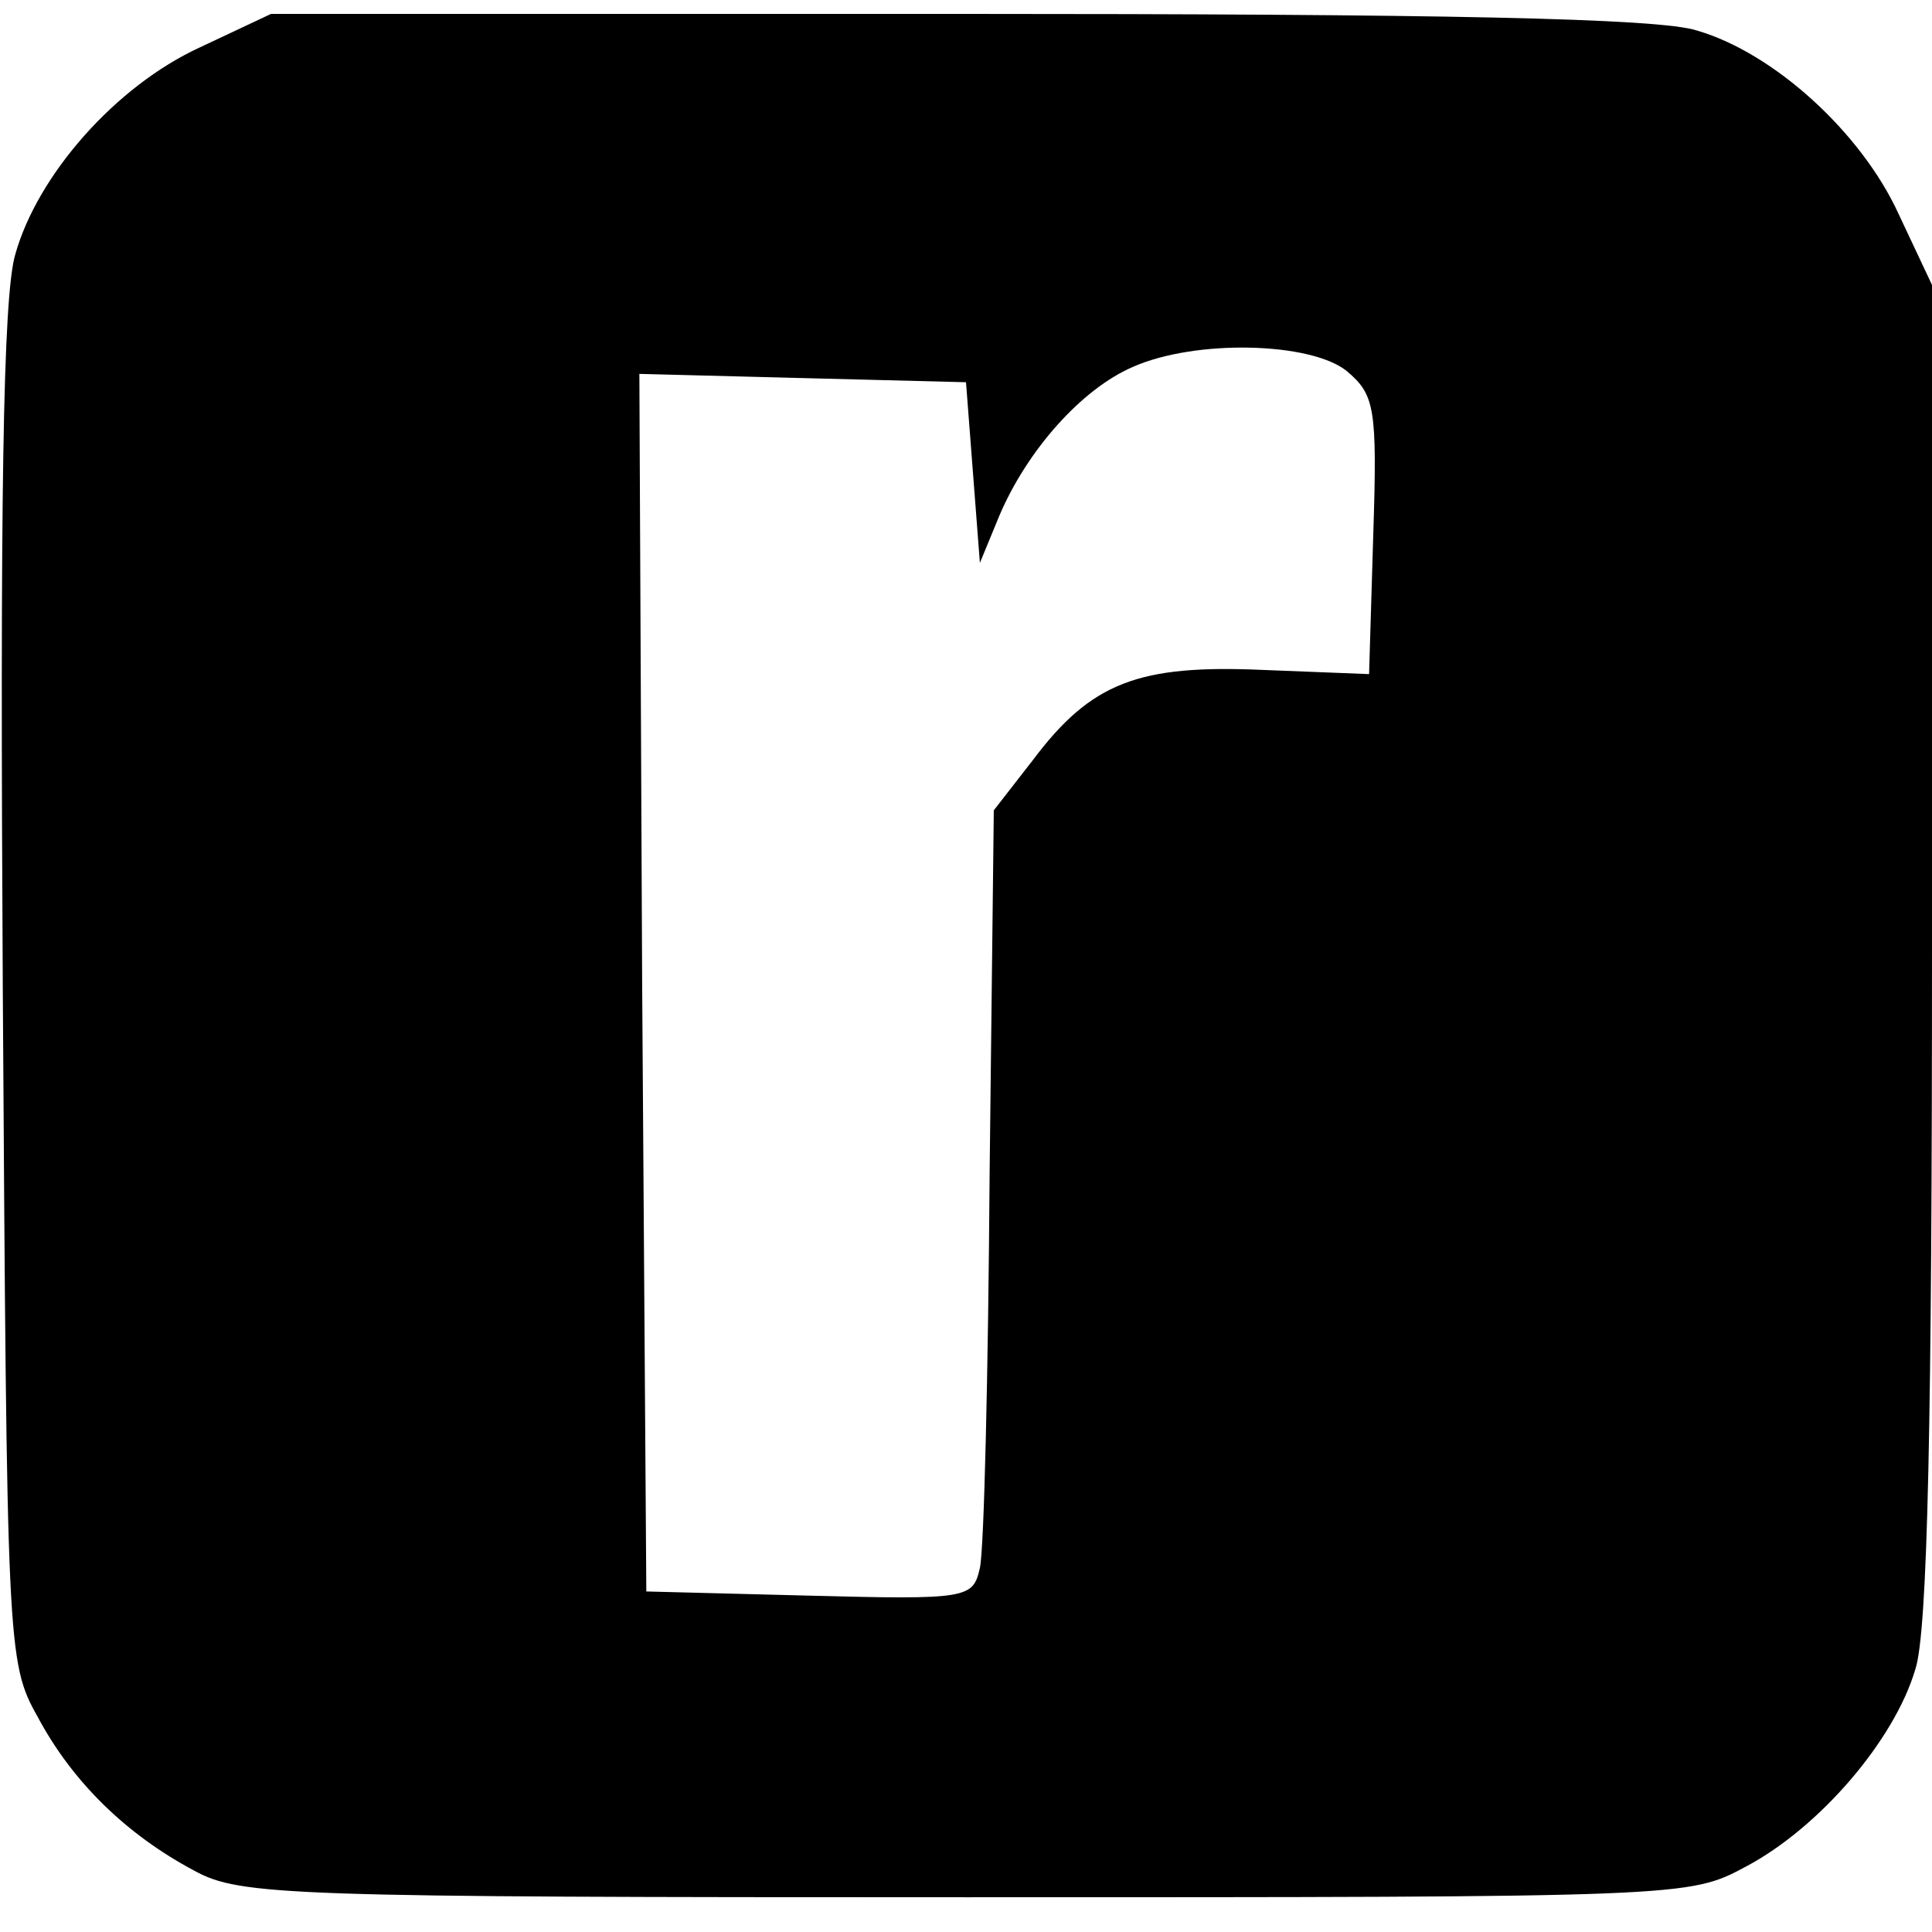
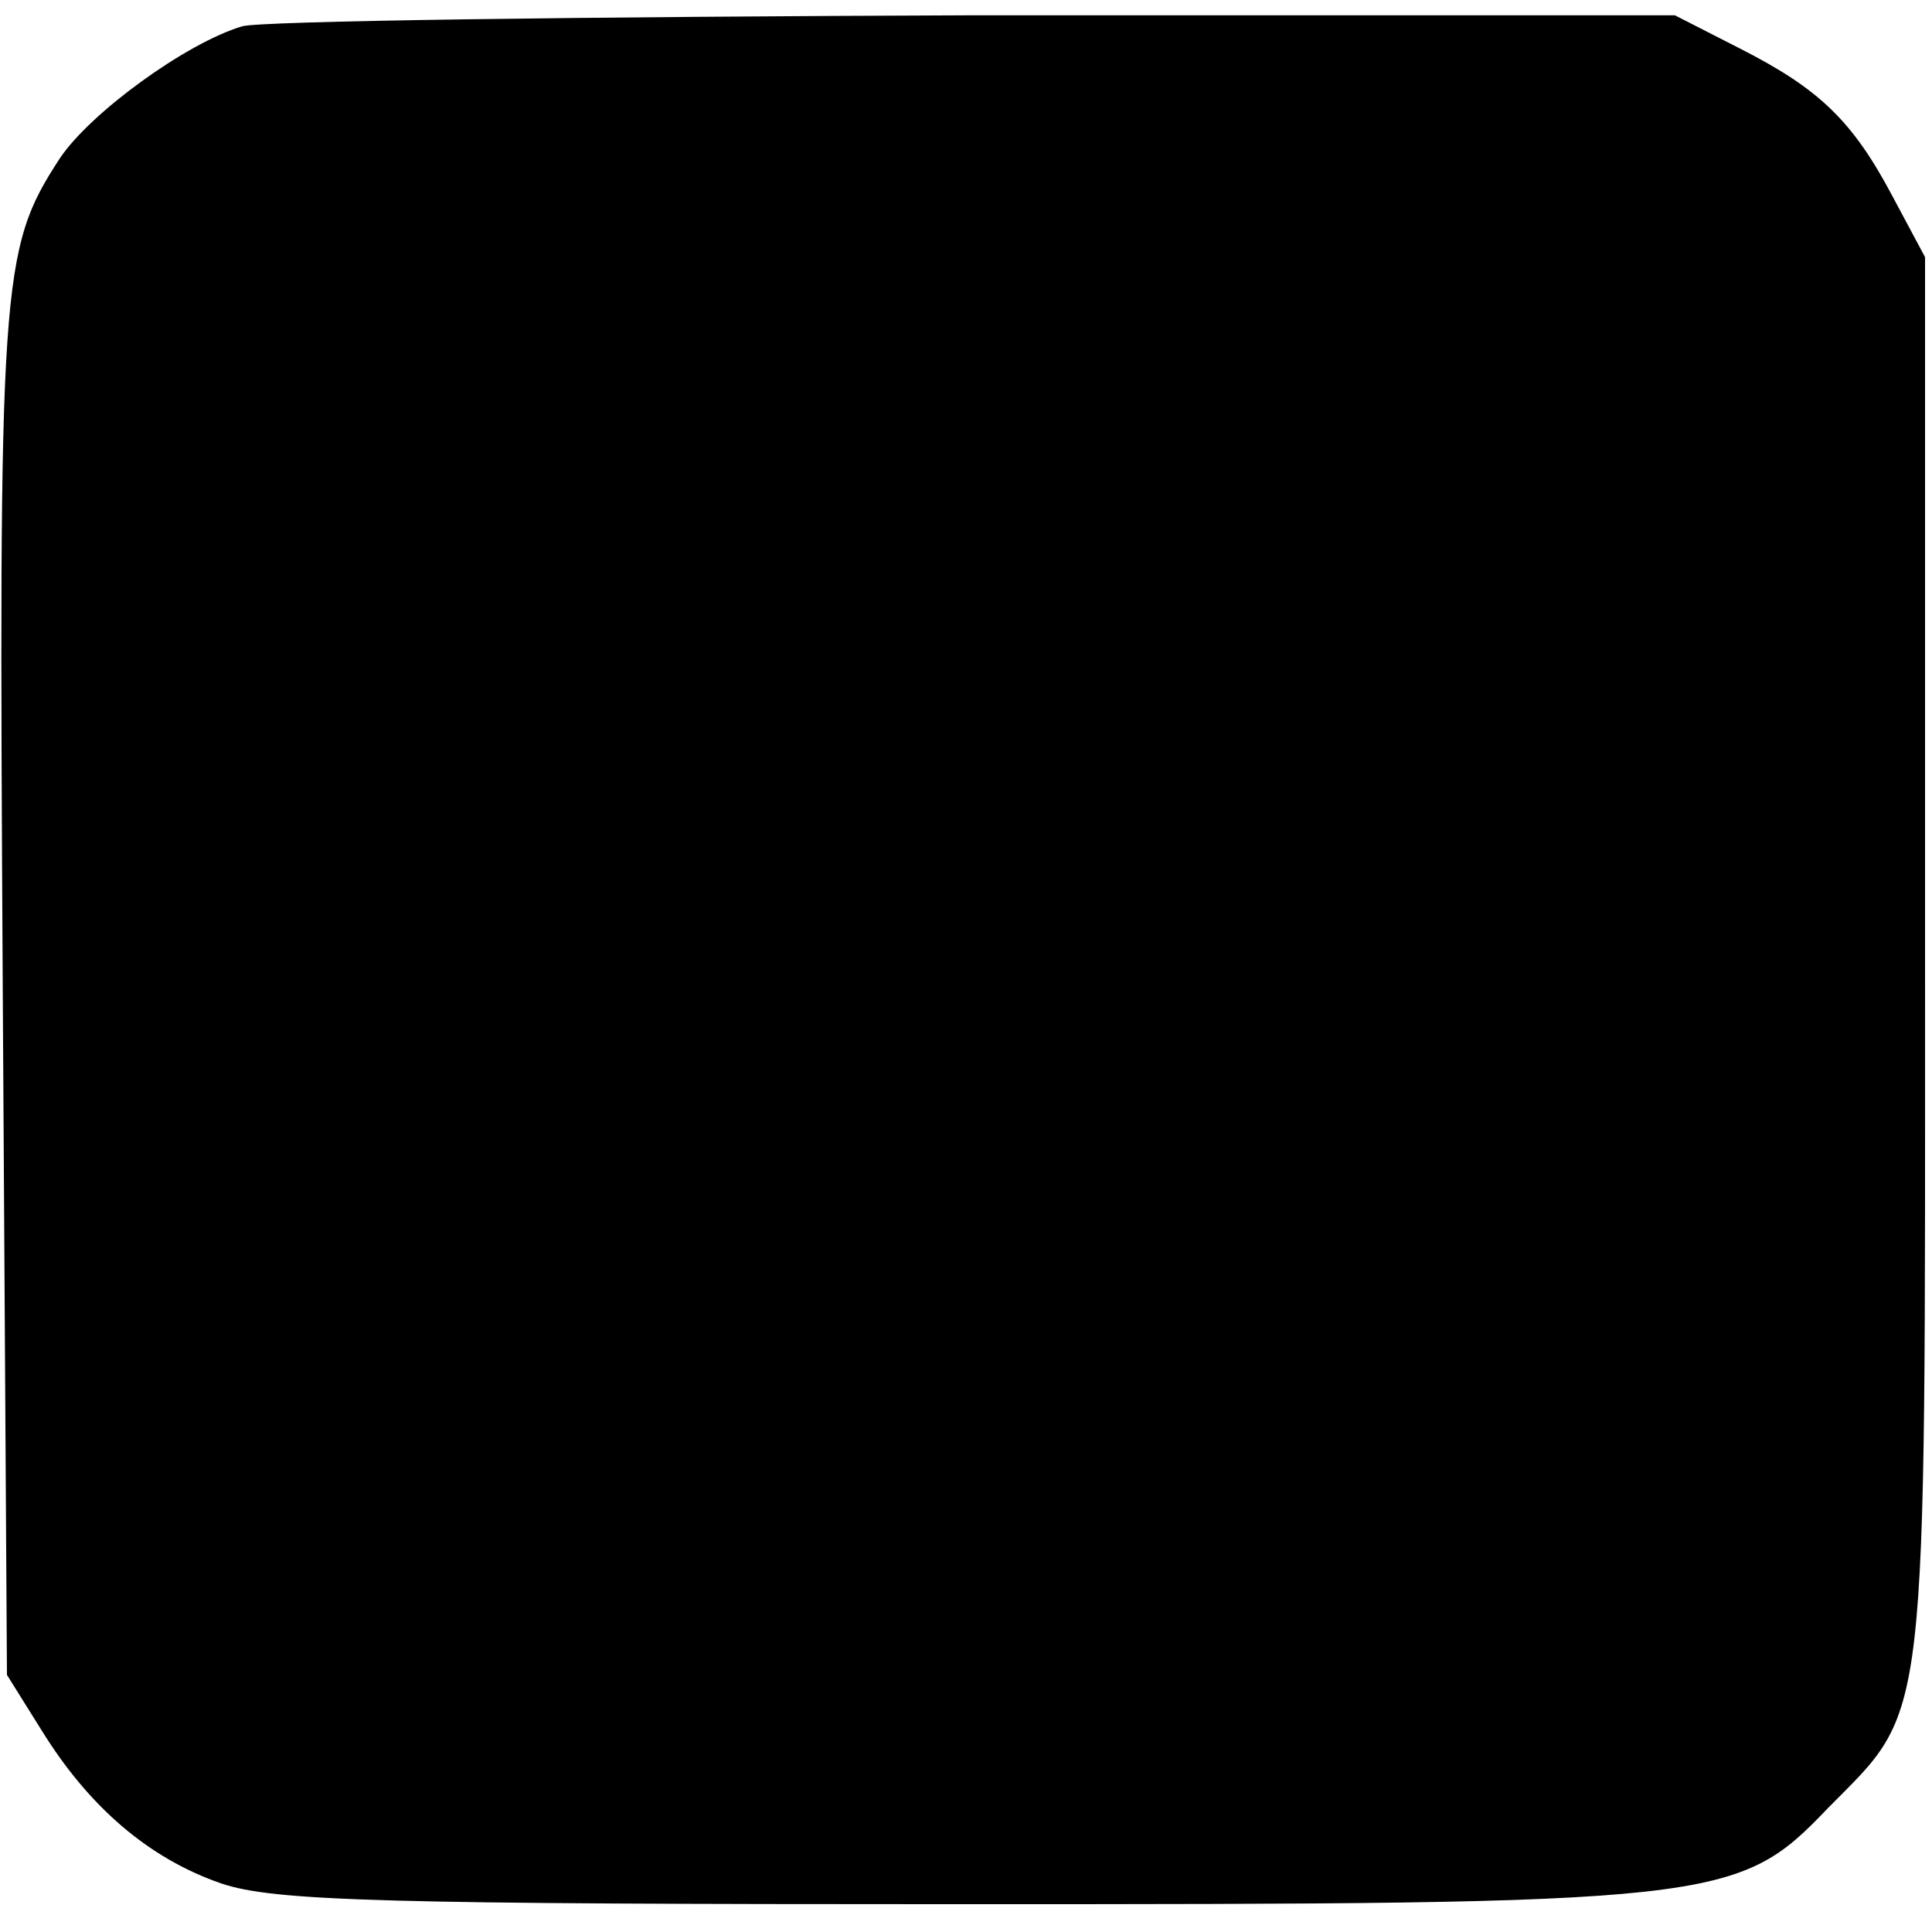
<svg xmlns="http://www.w3.org/2000/svg" version="1.0" width="139pt" height="139pt" viewBox="0 0 139 139" preserveAspectRatio="xMidYMid meet">
  <g transform="translate(0,139) scale(0.1,-0.1)" fill="#000000" stroke="none">
-     <path d="M144 1356 c-61 -28 -117 -92 -133 -149 -9 -30 -11 -180 -9 -527 3 -475 3 -486 25 -525 25 -47 64 -85 113 -111 33 -18 67 -19 555 -19 518 0 520 0 561 22 53 28 107 91 122 142 9 27 12 182 12 517 l0 479 -24 51 c-27 59 -90 116 -145 132 -27 9 -186 12 -532 12 l-494 0 -51 -24z m825 -233 c20 -17 22 -26 19 -118 l-3 -100 -76 3 c-90 4 -124 -9 -166 -65 l-28 -36 -3 -261 c-1 -144 -4 -271 -7 -284 -5 -22 -8 -23 -123 -20 l-117 3 -3 438 -2 438 117 -3 118 -3 5 -65 5 -65 14 34 c20 47 59 91 96 107 45 20 128 18 154 -3z" />
+     <path d="M174 1371 c-40 -12 -109 -62 -131 -95 -43 -66 -44 -87 -41 -601 l3 -490 25 -40 c34 -55 77 -92 129 -110 38 -13 119 -15 532 -15 546 0 559 1 624 69 73 74 70 49 70 611 l0 505 -23 43 c-29 55 -53 78 -110 107 l-47 24 -505 0 c-278 -1 -515 -4 -526 -8z" />
  </g>
</svg>
